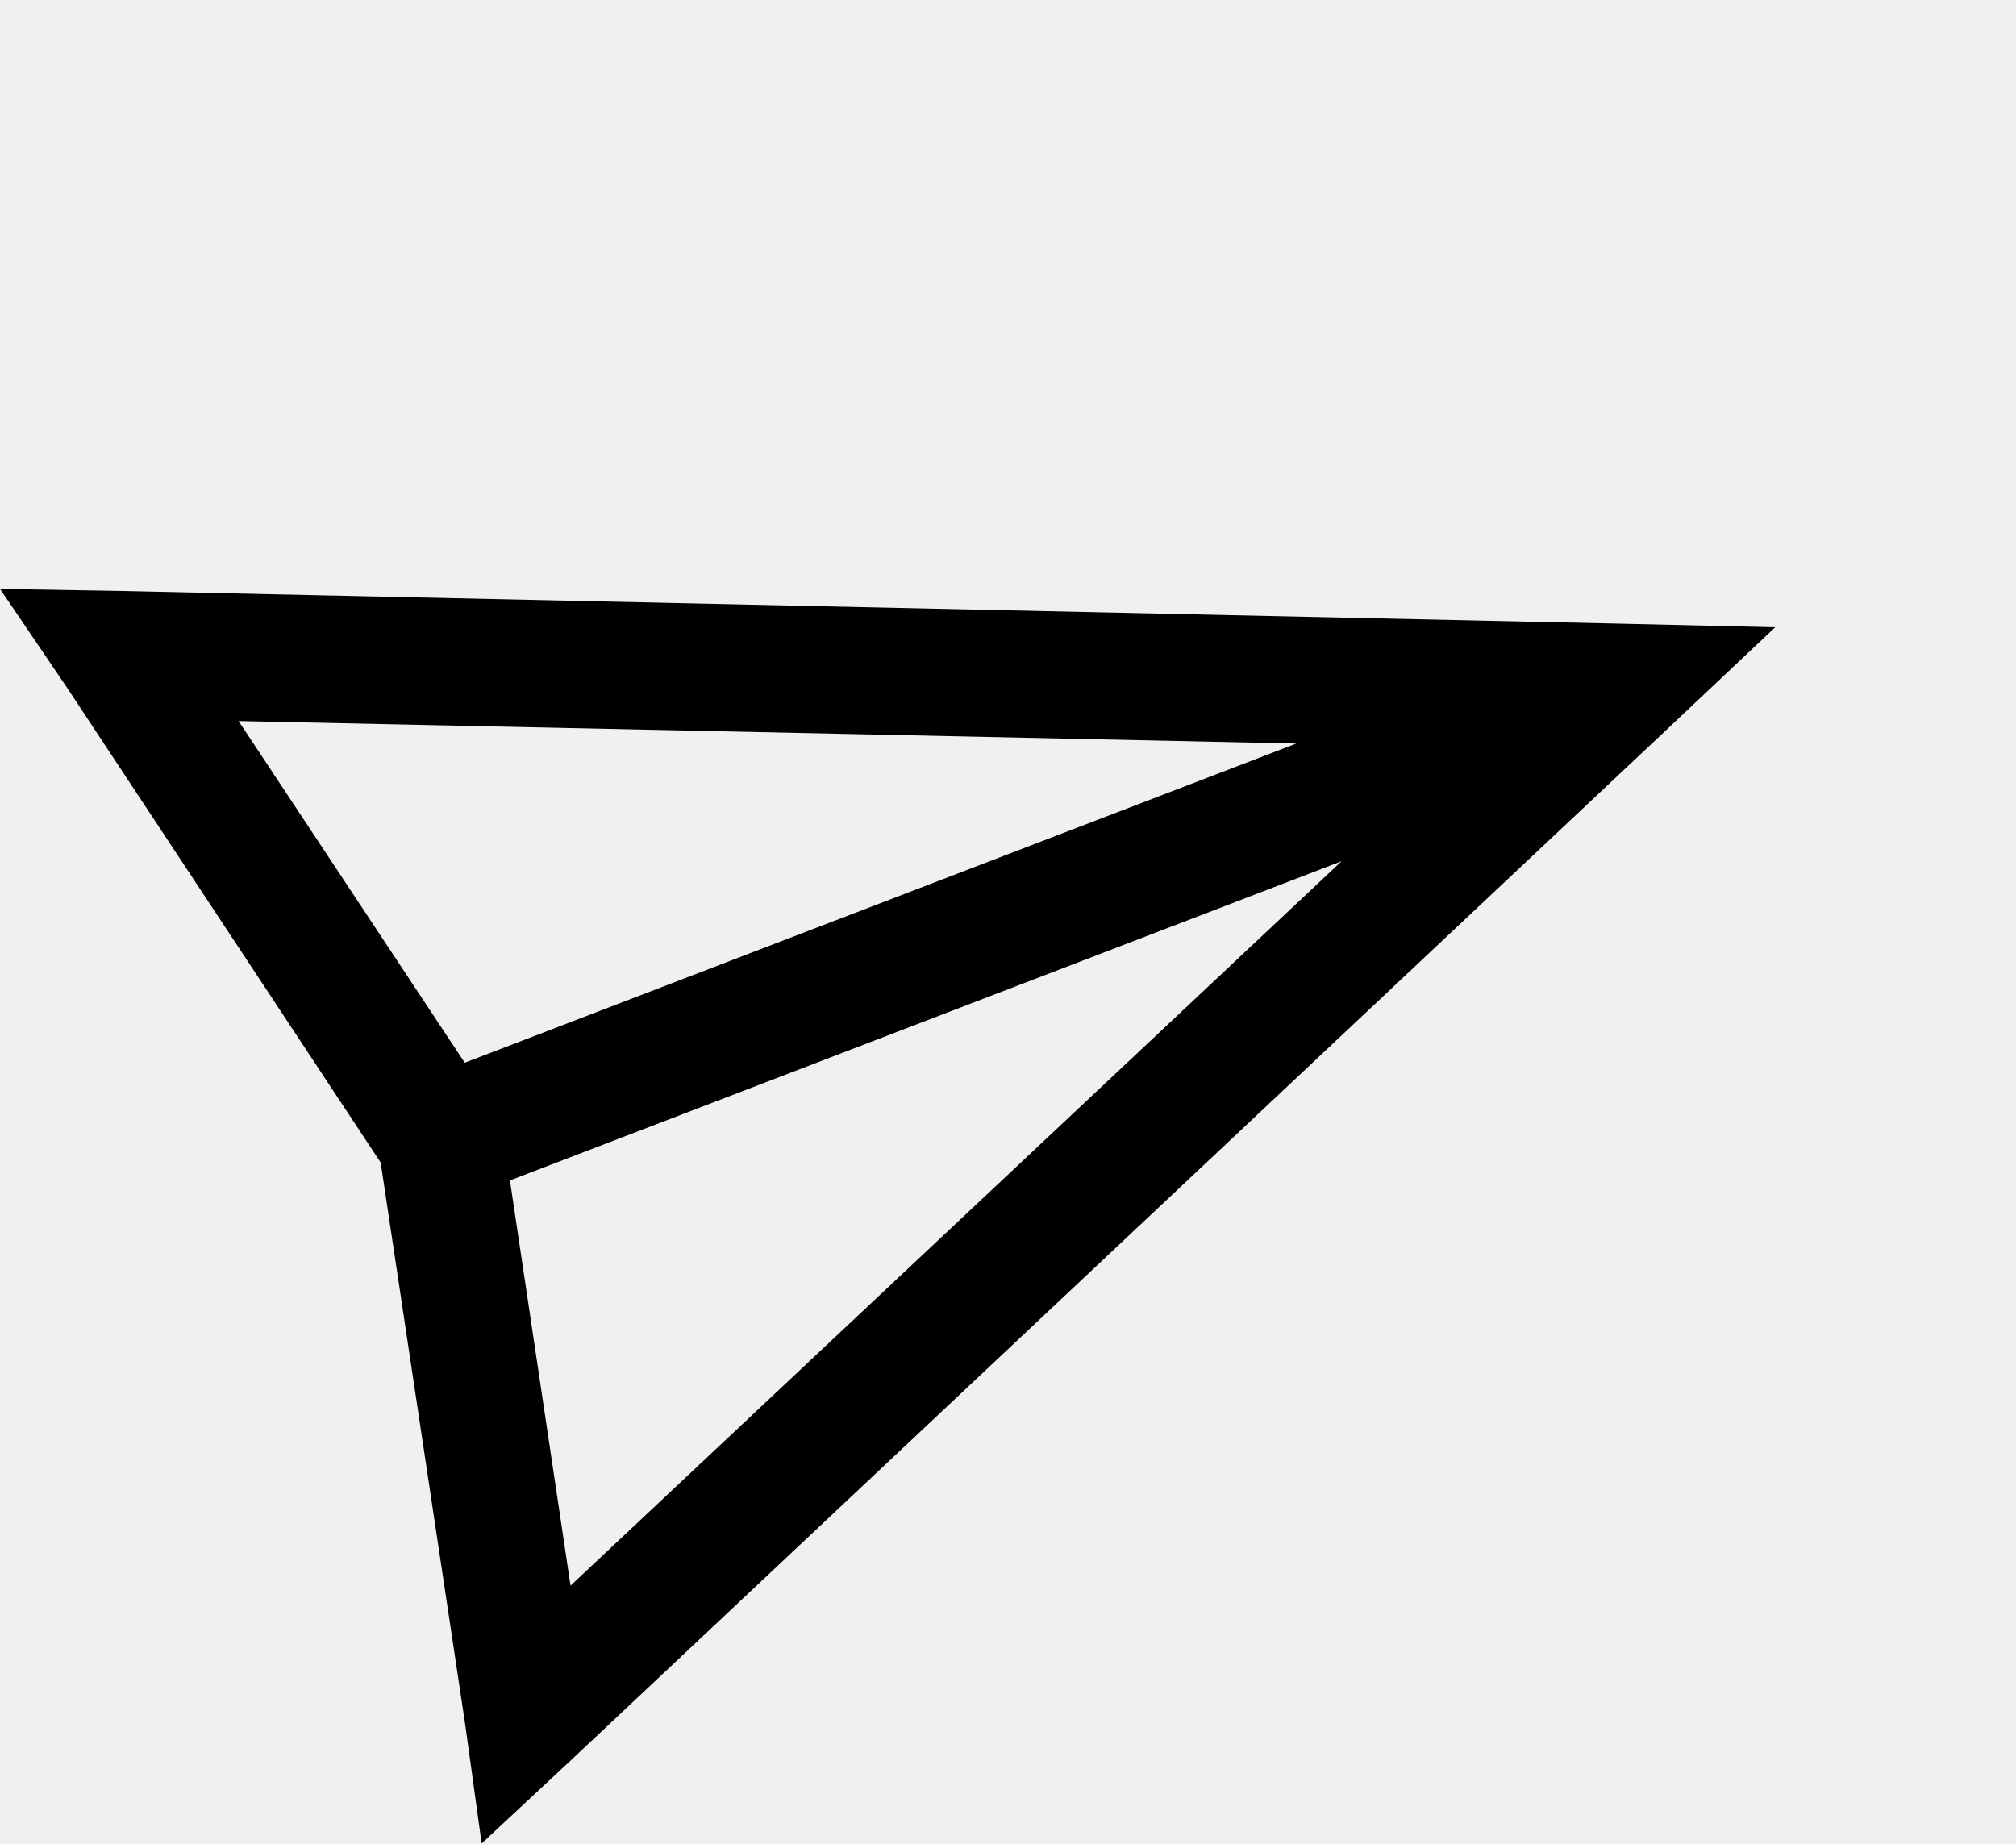
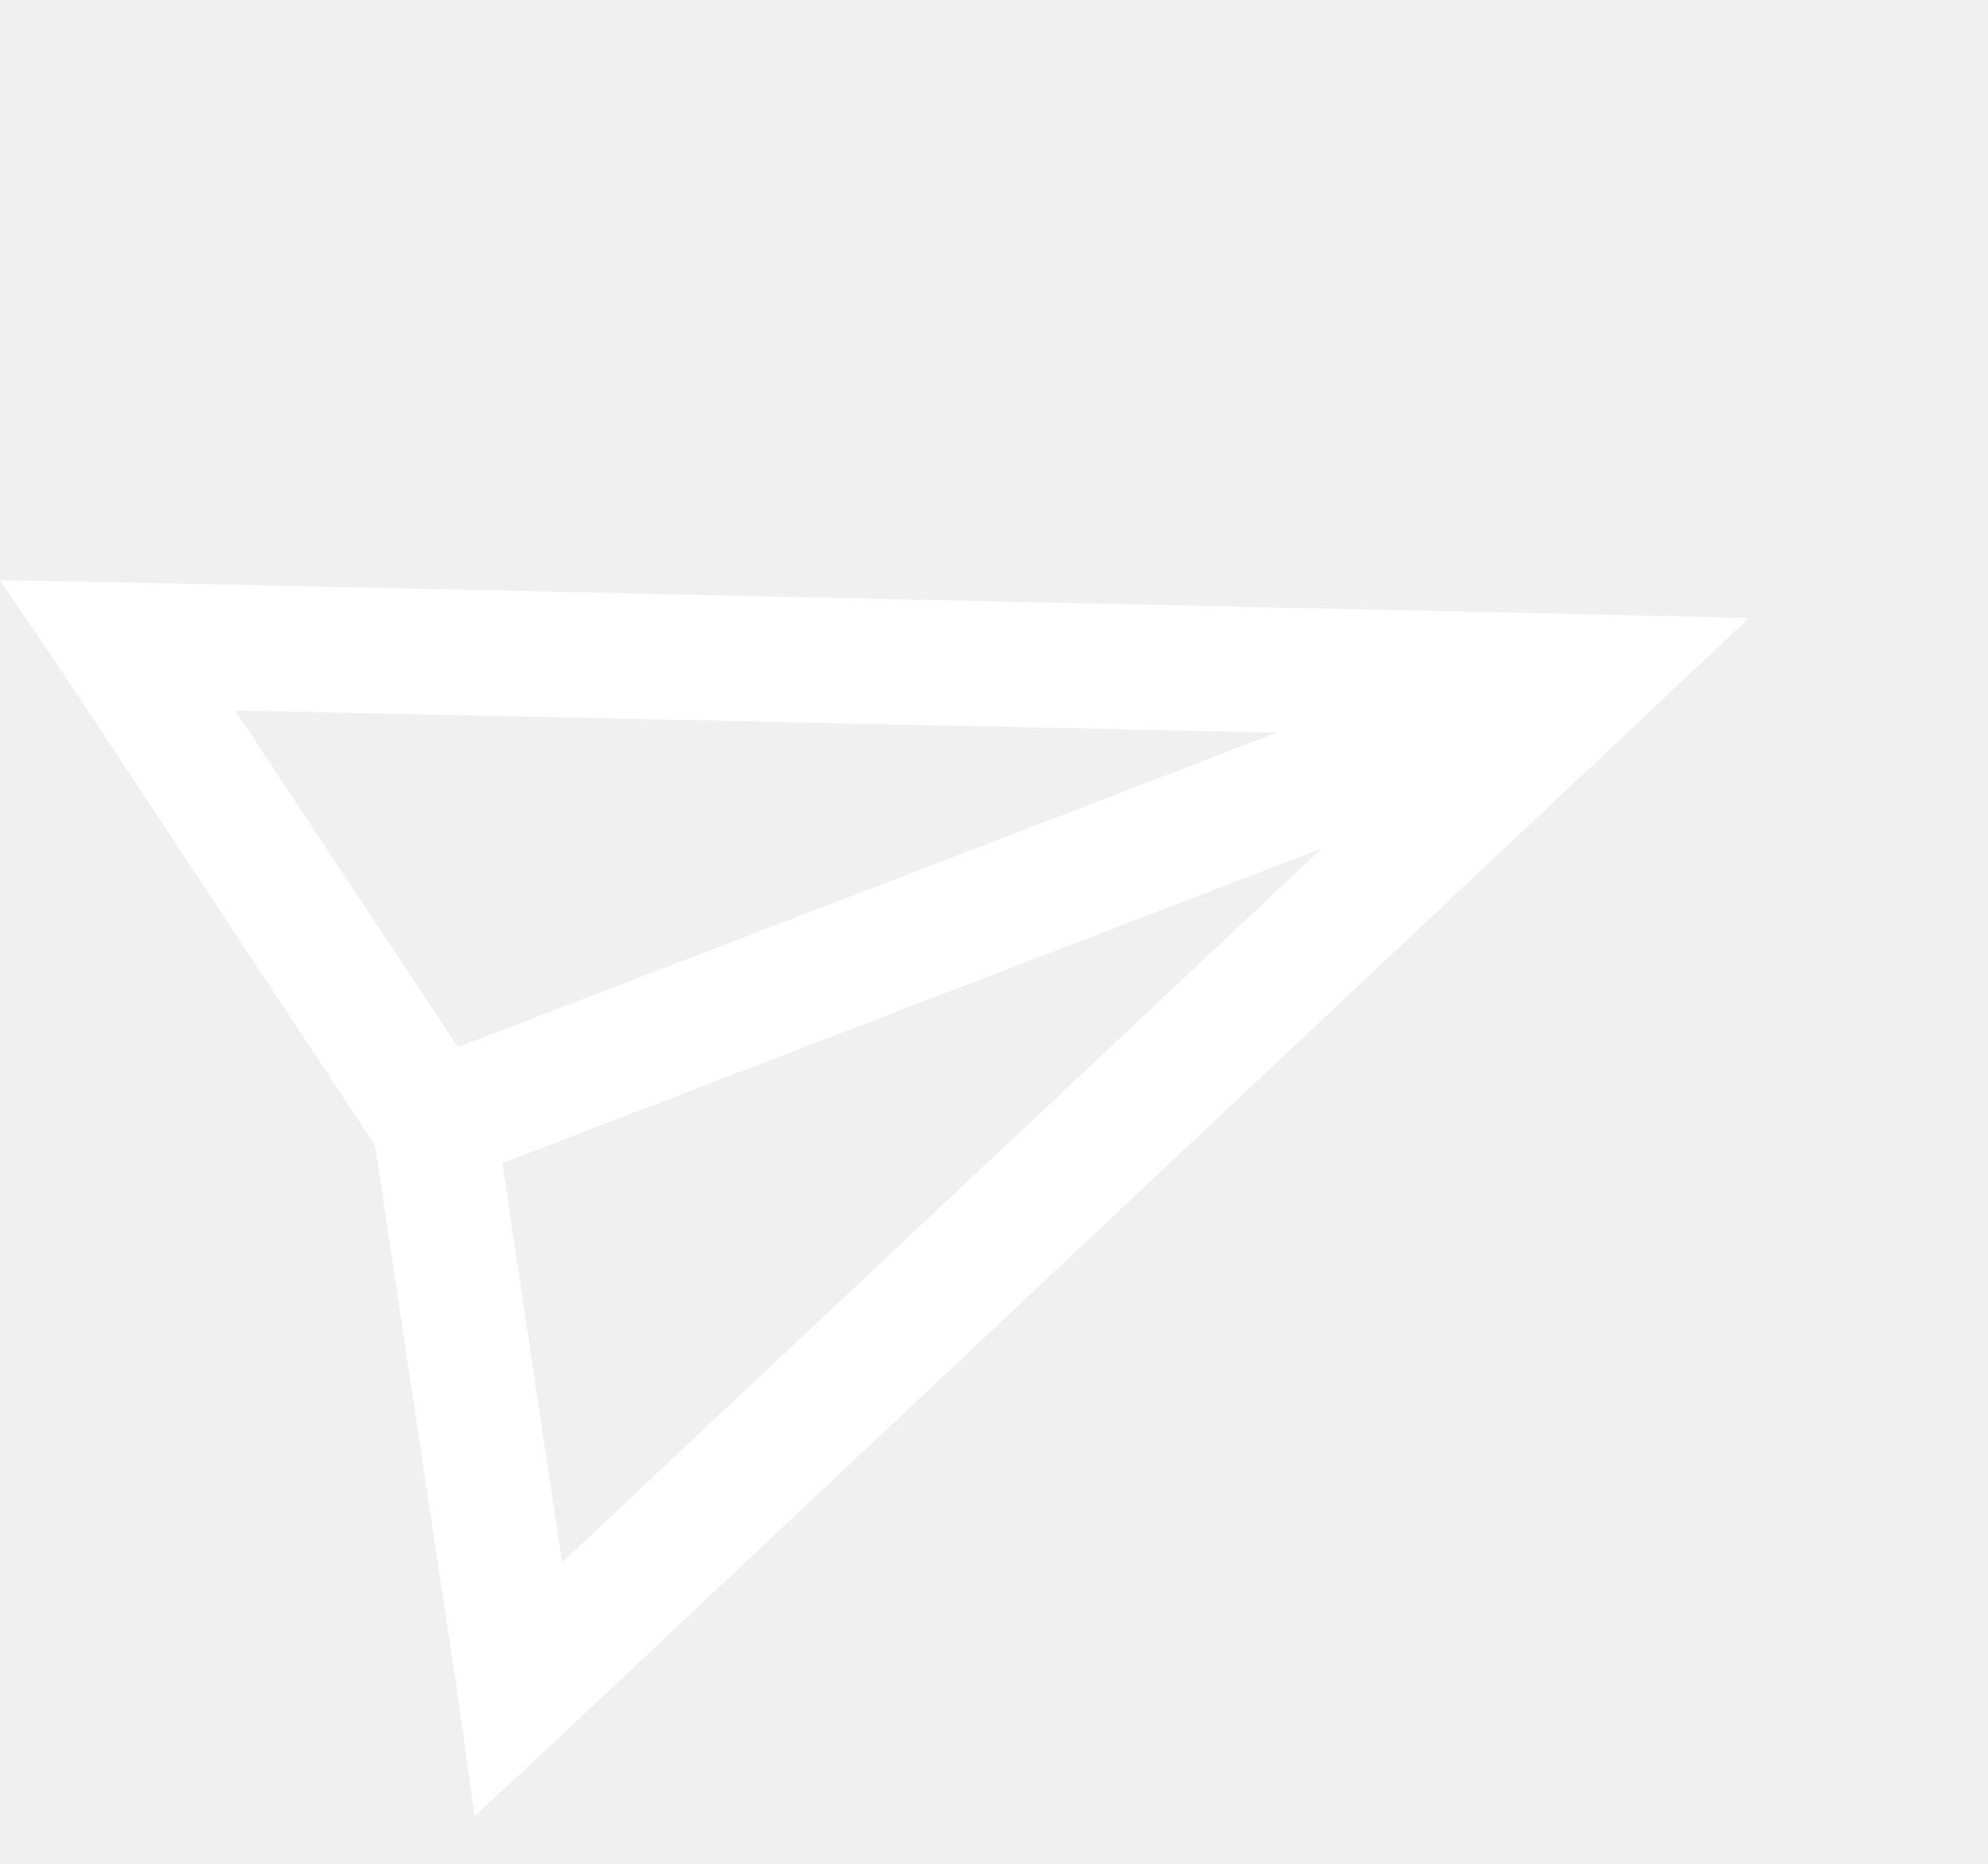
- <svg xmlns="http://www.w3.org/2000/svg" width="31.969" height="29.237" viewBox="0 0 31.969 29.237" version="1.1" id="svg3">
-   <defs id="defs7" />
-   <path id="paper-plane" d="M3.594,5.344l.438,1.875L5.969,16,4.031,24.781l-.437,1.875,1.781-.719,22-9L29.656,16l-2.281-.937-22-9ZM6.375,8.656,21.906,15H7.781ZM7.781,17H21.906L6.375,23.344Z" transform="translate(-5.27 5.639) rotate(-21)" fill="#fff" style="fill:#000000" />
+ <svg xmlns="http://www.w3.org/2000/svg" width="32" height="30" viewBox="0 0 32 30" fill="none">
+   <path d="M0 9.34L1.081 10.934L6.036 18.437L7.374 27.329L7.638 29.236L9.043 27.927L26.357 11.641L28.15 9.949L25.685 9.891L1.921 9.373L0 9.34ZM3.784 11.435L20.557 11.792L7.37 16.854L3.784 11.435ZM8.086 18.721L21.273 13.659L9.047 25.148L8.086 18.721Z" fill="white" />
</svg>
